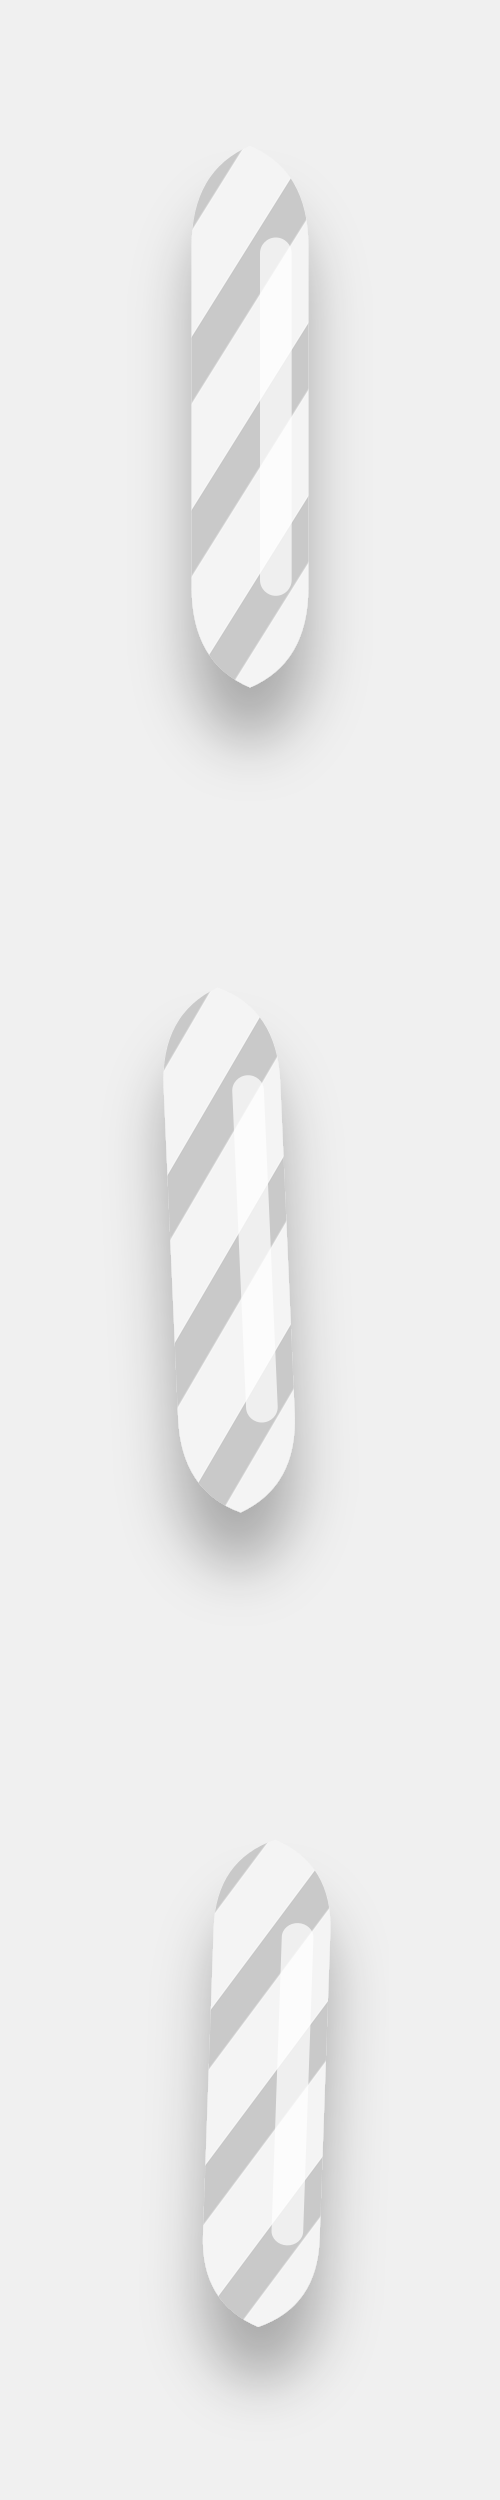
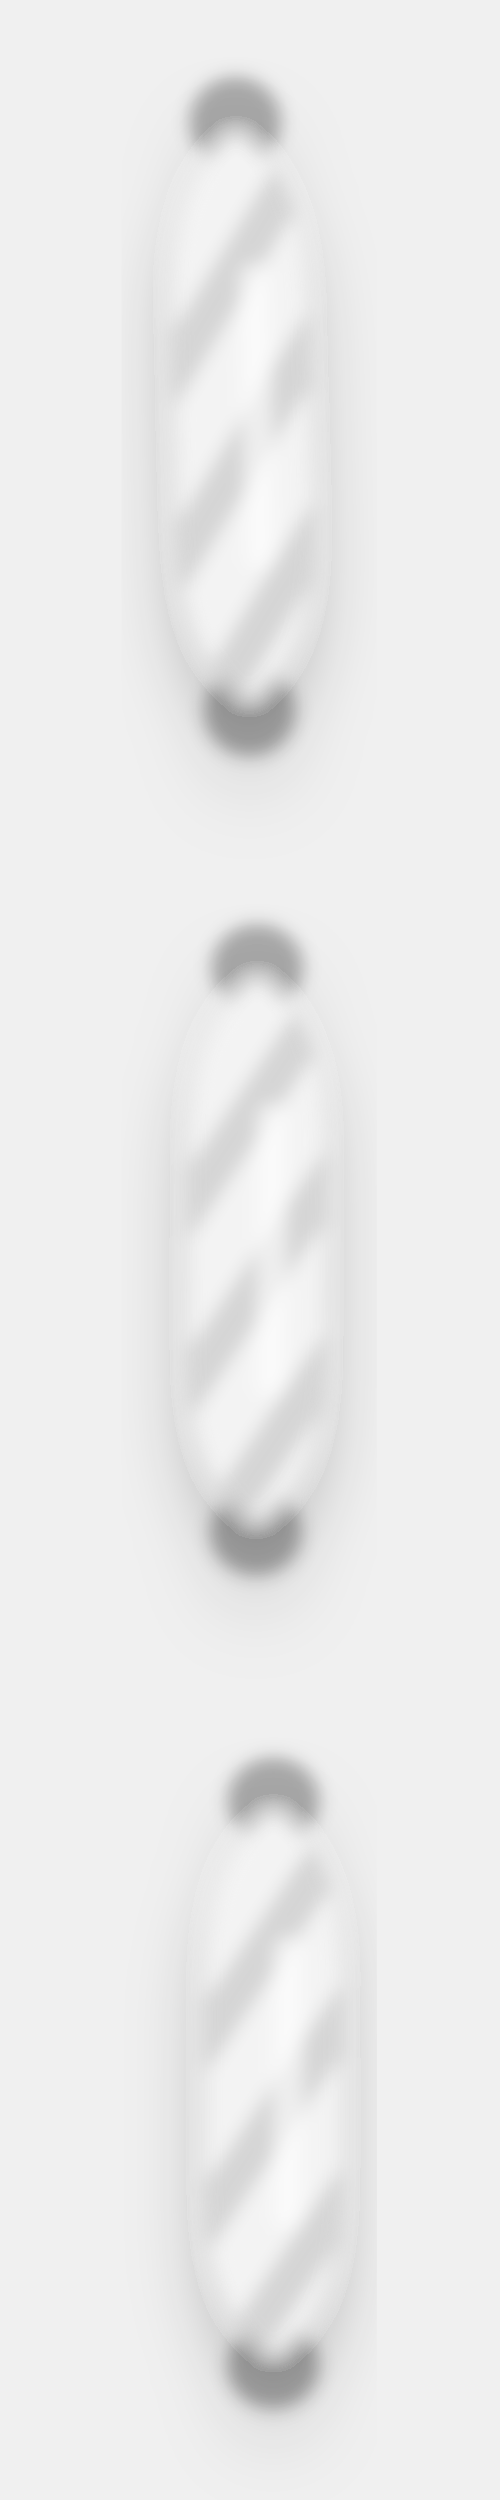
<svg xmlns="http://www.w3.org/2000/svg" width="12" height="60" viewBox="0 0 6 30">
  <defs>
-     <pattern id="t" width="1.1" height="4" patternUnits="userSpaceOnUse" patternTransform="rotate(-58)">
-       <rect width="1.1" height="4" fill="#f4f4f4" />
-       <rect width=".42" height="4" fill="#c9c9c9" />
+     <pattern id="t" width="1.25" height="4" patternUnits="userSpaceOnUse" patternTransform="rotate(-58)">
+       <rect width="1.25" height="4" fill="#f3f3f3" />
+       <rect width=".5" height="4" fill="#d5d5d5" />
    </pattern>
    <g id="s">
-       <path d="M-3.25 0Q-2.95 -0.7 -2.05 -0.7H2.05Q2.95 -0.7 3.25 0Q2.95 0.7 2.05 0.7H-2.05Q-2.95 0.7 -3.25 0Z" fill="url(#t)" />
-       <rect x="-2.15" y="-0.5" width="4.3" height=".38" rx=".19" fill="#fff" opacity=".7" />
+       <circle cx="-3.65" r=".55" opacity=".3" />
+       <circle cx="3.65" r=".55" opacity=".3" />
+       <path d="M-3.5 0C-2.9 -0.8 -1.9 -0.8 -1.1 -0.8H1.1C1.9 -0.8 2.9 -0.8 3.5 0C2.9 0.8 1.9 0.8 1.1 0.8H-1.1C-1.9 0.8 -2.9 0.8 -3.5 0Z" fill="url(#t)" />
+       <rect x="-1.9" y="-0.36" width="3.8" height=".36" rx=".18" fill="#fff" opacity=".6" />
    </g>
    <filter id="d" x="-20%" y="-20%" width="140%" height="140%">
-       <feGaussianBlur in="SourceAlpha" stdDeviation=".35" />
-       <feOffset dy=".7" />
+       <feGaussianBlur stdDeviation=".1" result="t" />
+       <feGaussianBlur in="SourceAlpha" stdDeviation=".45" />
+       <feOffset dy=".5" />
      <feComponentTransfer>
-         <feFuncA type="linear" slope=".3" />
+         <feFuncA type="linear" slope=".25" />
      </feComponentTransfer>
      <feMerge>
        <feMergeNode />
-         <feMergeNode in="SourceGraphic" />
+         <feMergeNode in="t" />
      </feMerge>
    </filter>
    <filter id="g">
      <feGaussianBlur stdDeviation=".8" />
    </filter>
  </defs>
  <path d="M3 -10V40" fill="none" stroke="#000" stroke-opacity=".12" stroke-width="1.6" filter="url(#g)" />
  <g filter="url(#d)">
-     <use href="#s" transform="translate(3 5) rotate(90)" />
-     <use href="#s" transform="translate(2.75 15) rotate(87.5) scale(0.97 1)" />
-     <use href="#s" transform="translate(3.2 25) rotate(92) scale(0.9 1)" />
+     <use href="#s" transform="translate(2.91 5) rotate(88.6) scale(0.97 1)" />
+     <use href="#s" transform="translate(3.08 15) rotate(90.14) scale(0.93 1)" />
+     <use href="#s" transform="translate(3.28 25) rotate(90.03) scale(0.93 1)" />
  </g>
</svg>
